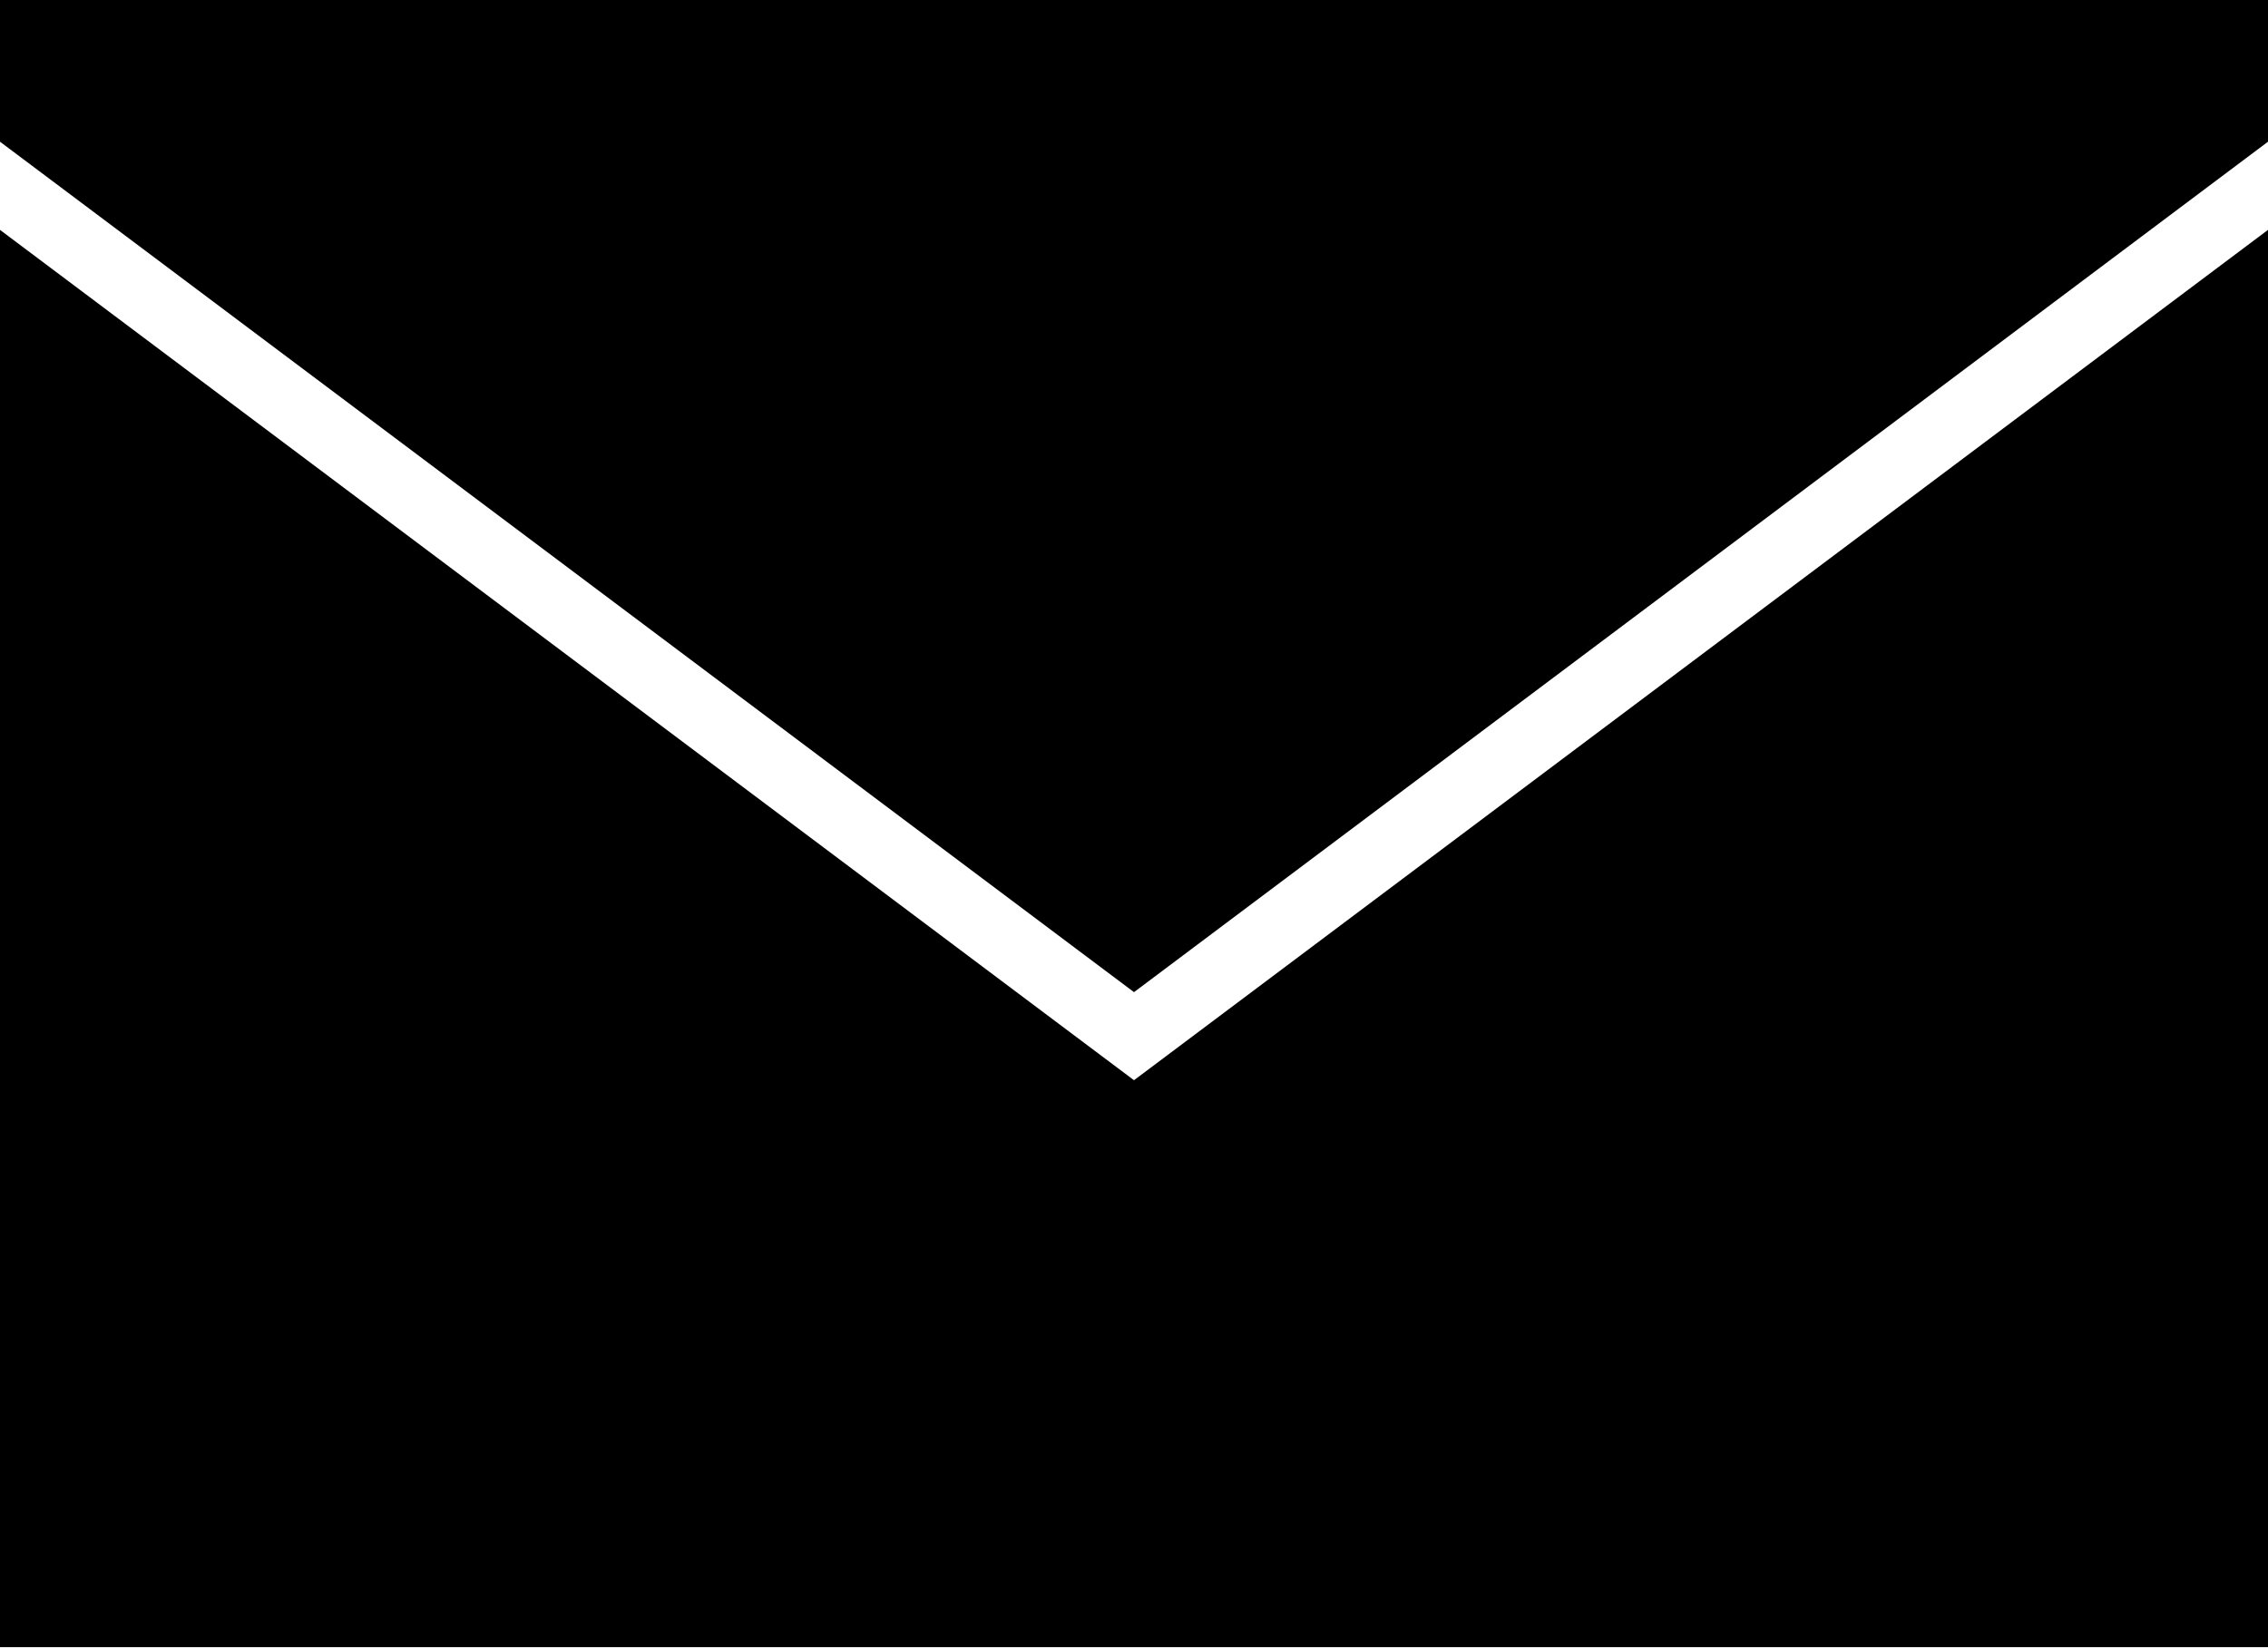
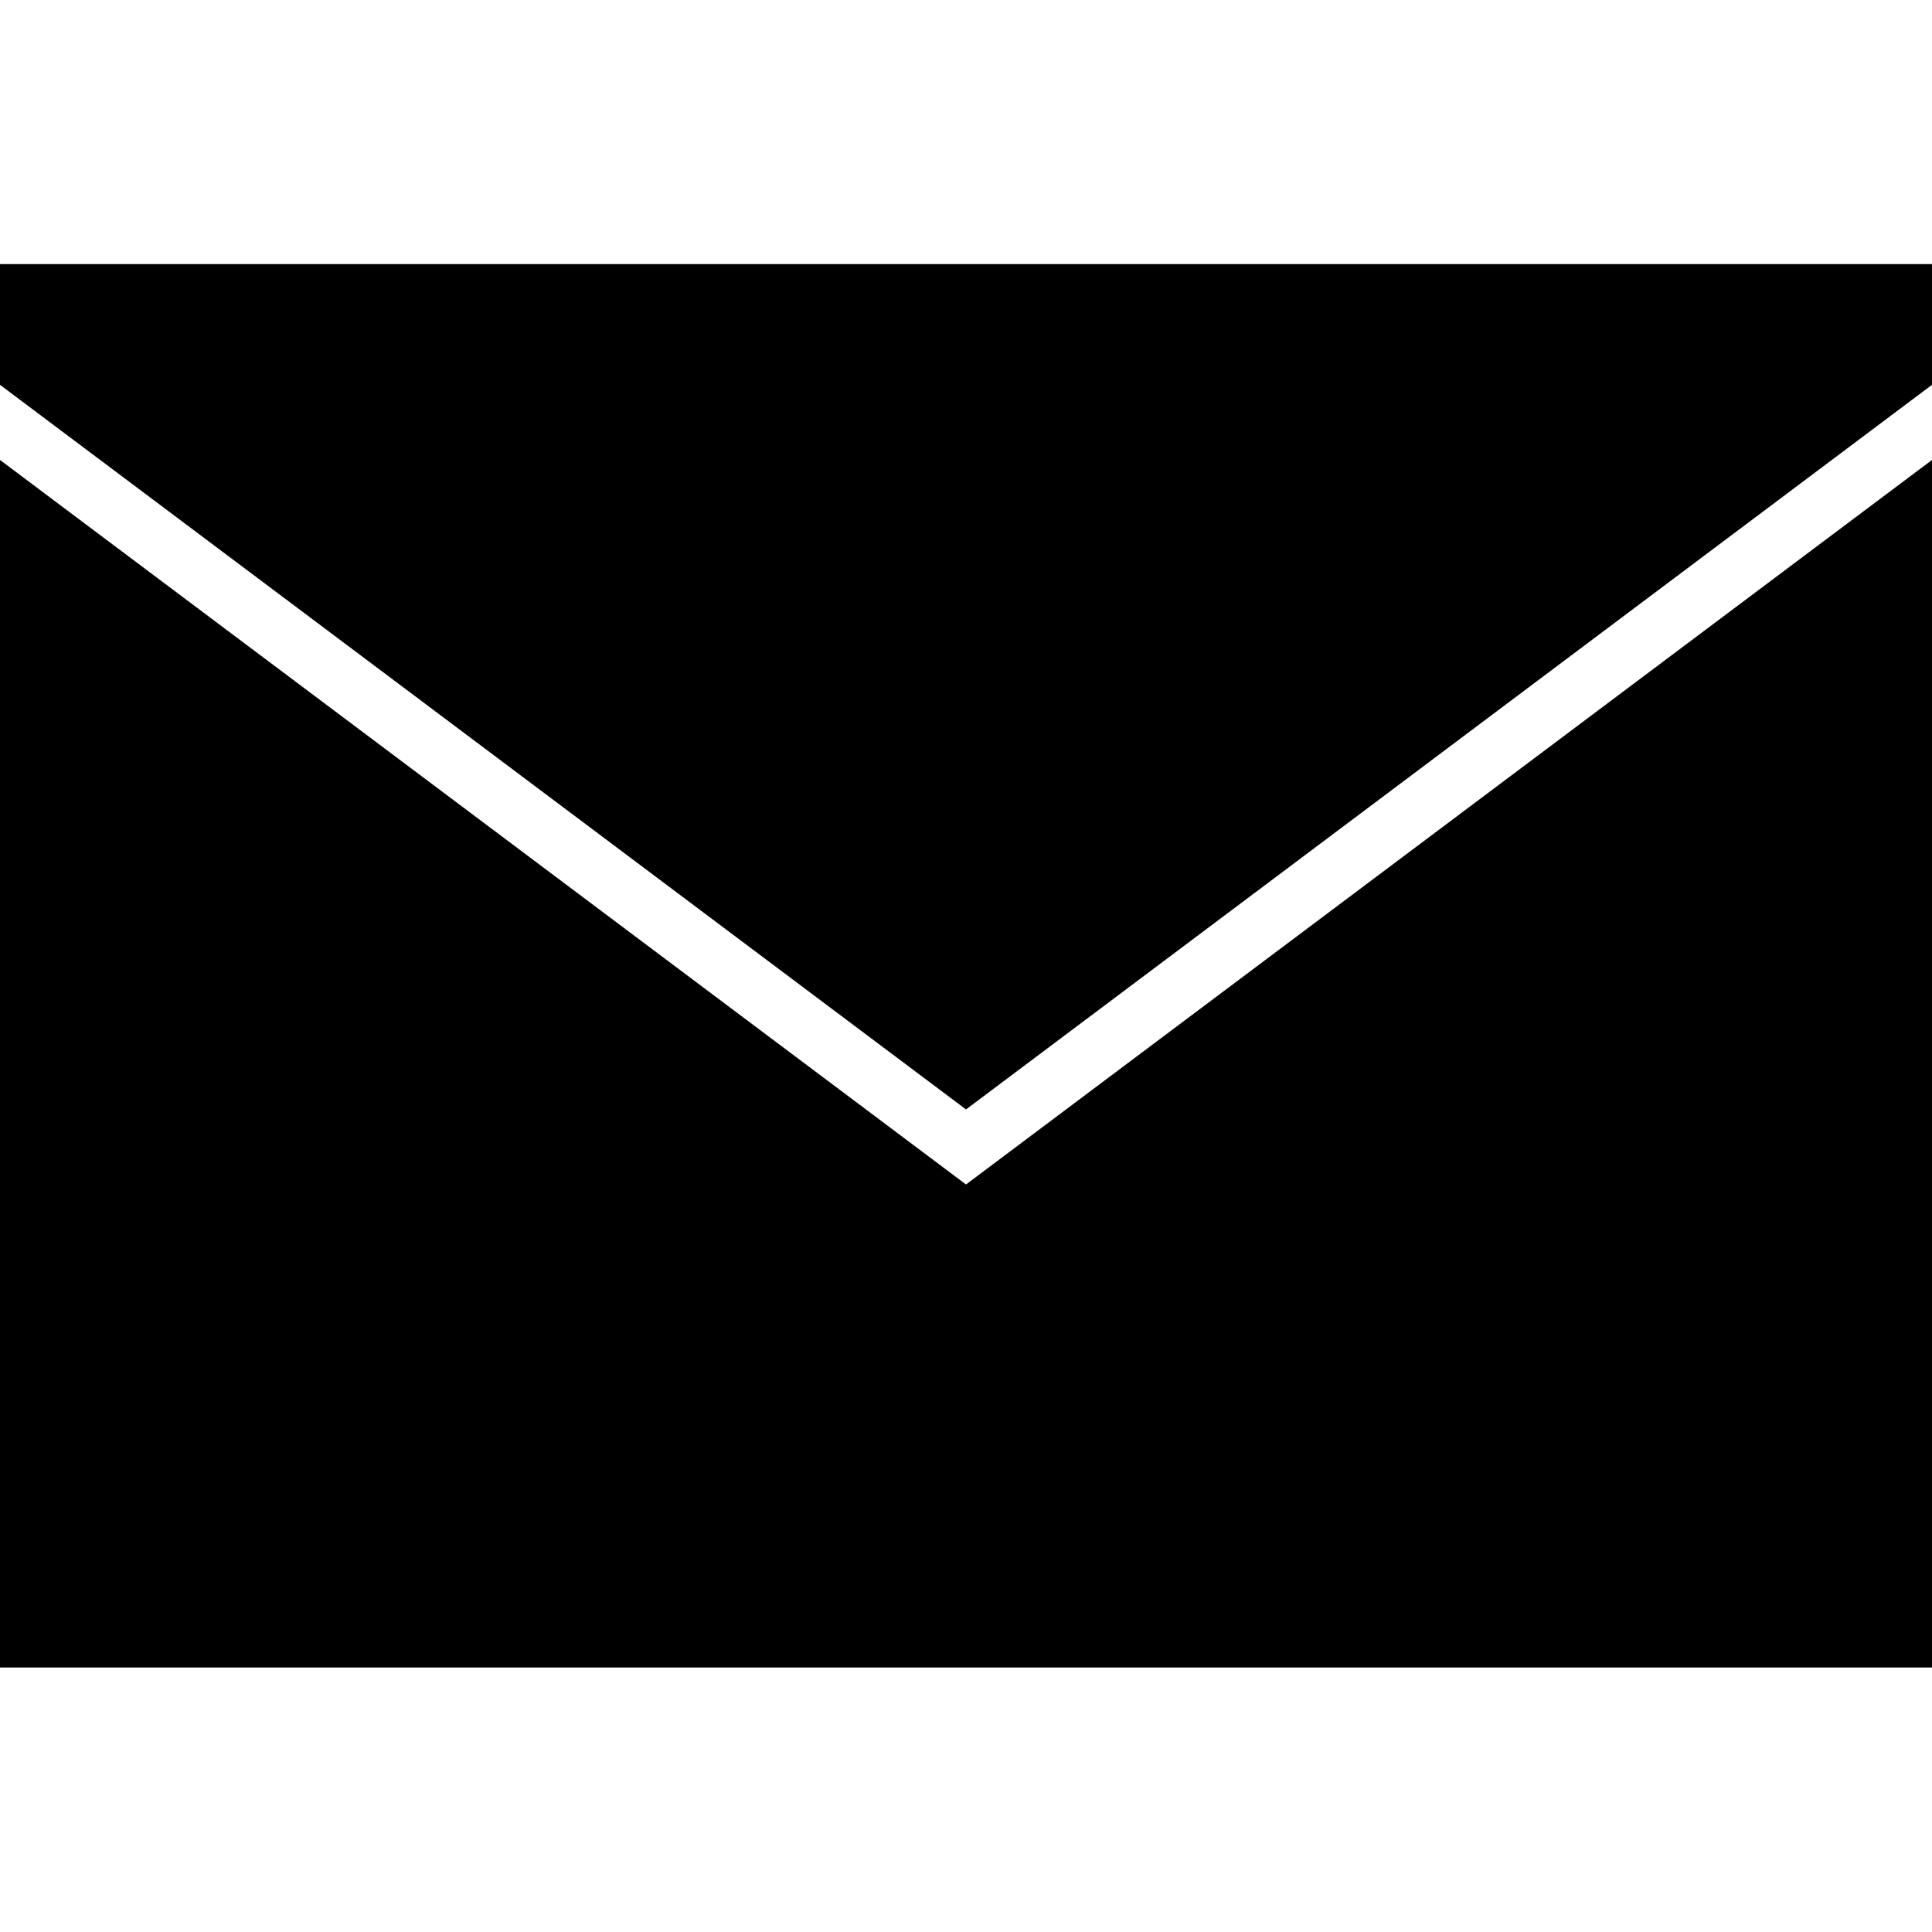
- <svg xmlns="http://www.w3.org/2000/svg" version="1.1" id="Layer_1" x="0px" y="0px" width="19.234px" height="13.972px" viewBox="0 0 19.234 13.972" enable-background="new 0 0 19.234 13.972" xml:space="preserve">
-   <polygon points="19.234,13.972 0,13.972 0,1.95 9.617,9.163 19.234,1.95 " />
-   <polygon points="0,0 19.234,0 19.234,1.202 9.617,8.416 0,1.202 " />
+ <svg xmlns="http://www.w3.org/2000/svg" version="1.1" id="Layer_1" x="0px" y="0px" width="19.234px" height="19.23px" viewBox="0 0 19.234 19.23" enable-background="new 0 0 19.234 19.23" xml:space="preserve">
+   <polygon points="19.234,16.601 0,16.601 0,4.579 9.617,11.792 19.234,4.579 " />
+   <polygon points="0,2.629 19.234,2.629 19.234,3.831 9.617,11.045 0,3.831 " />
</svg>
